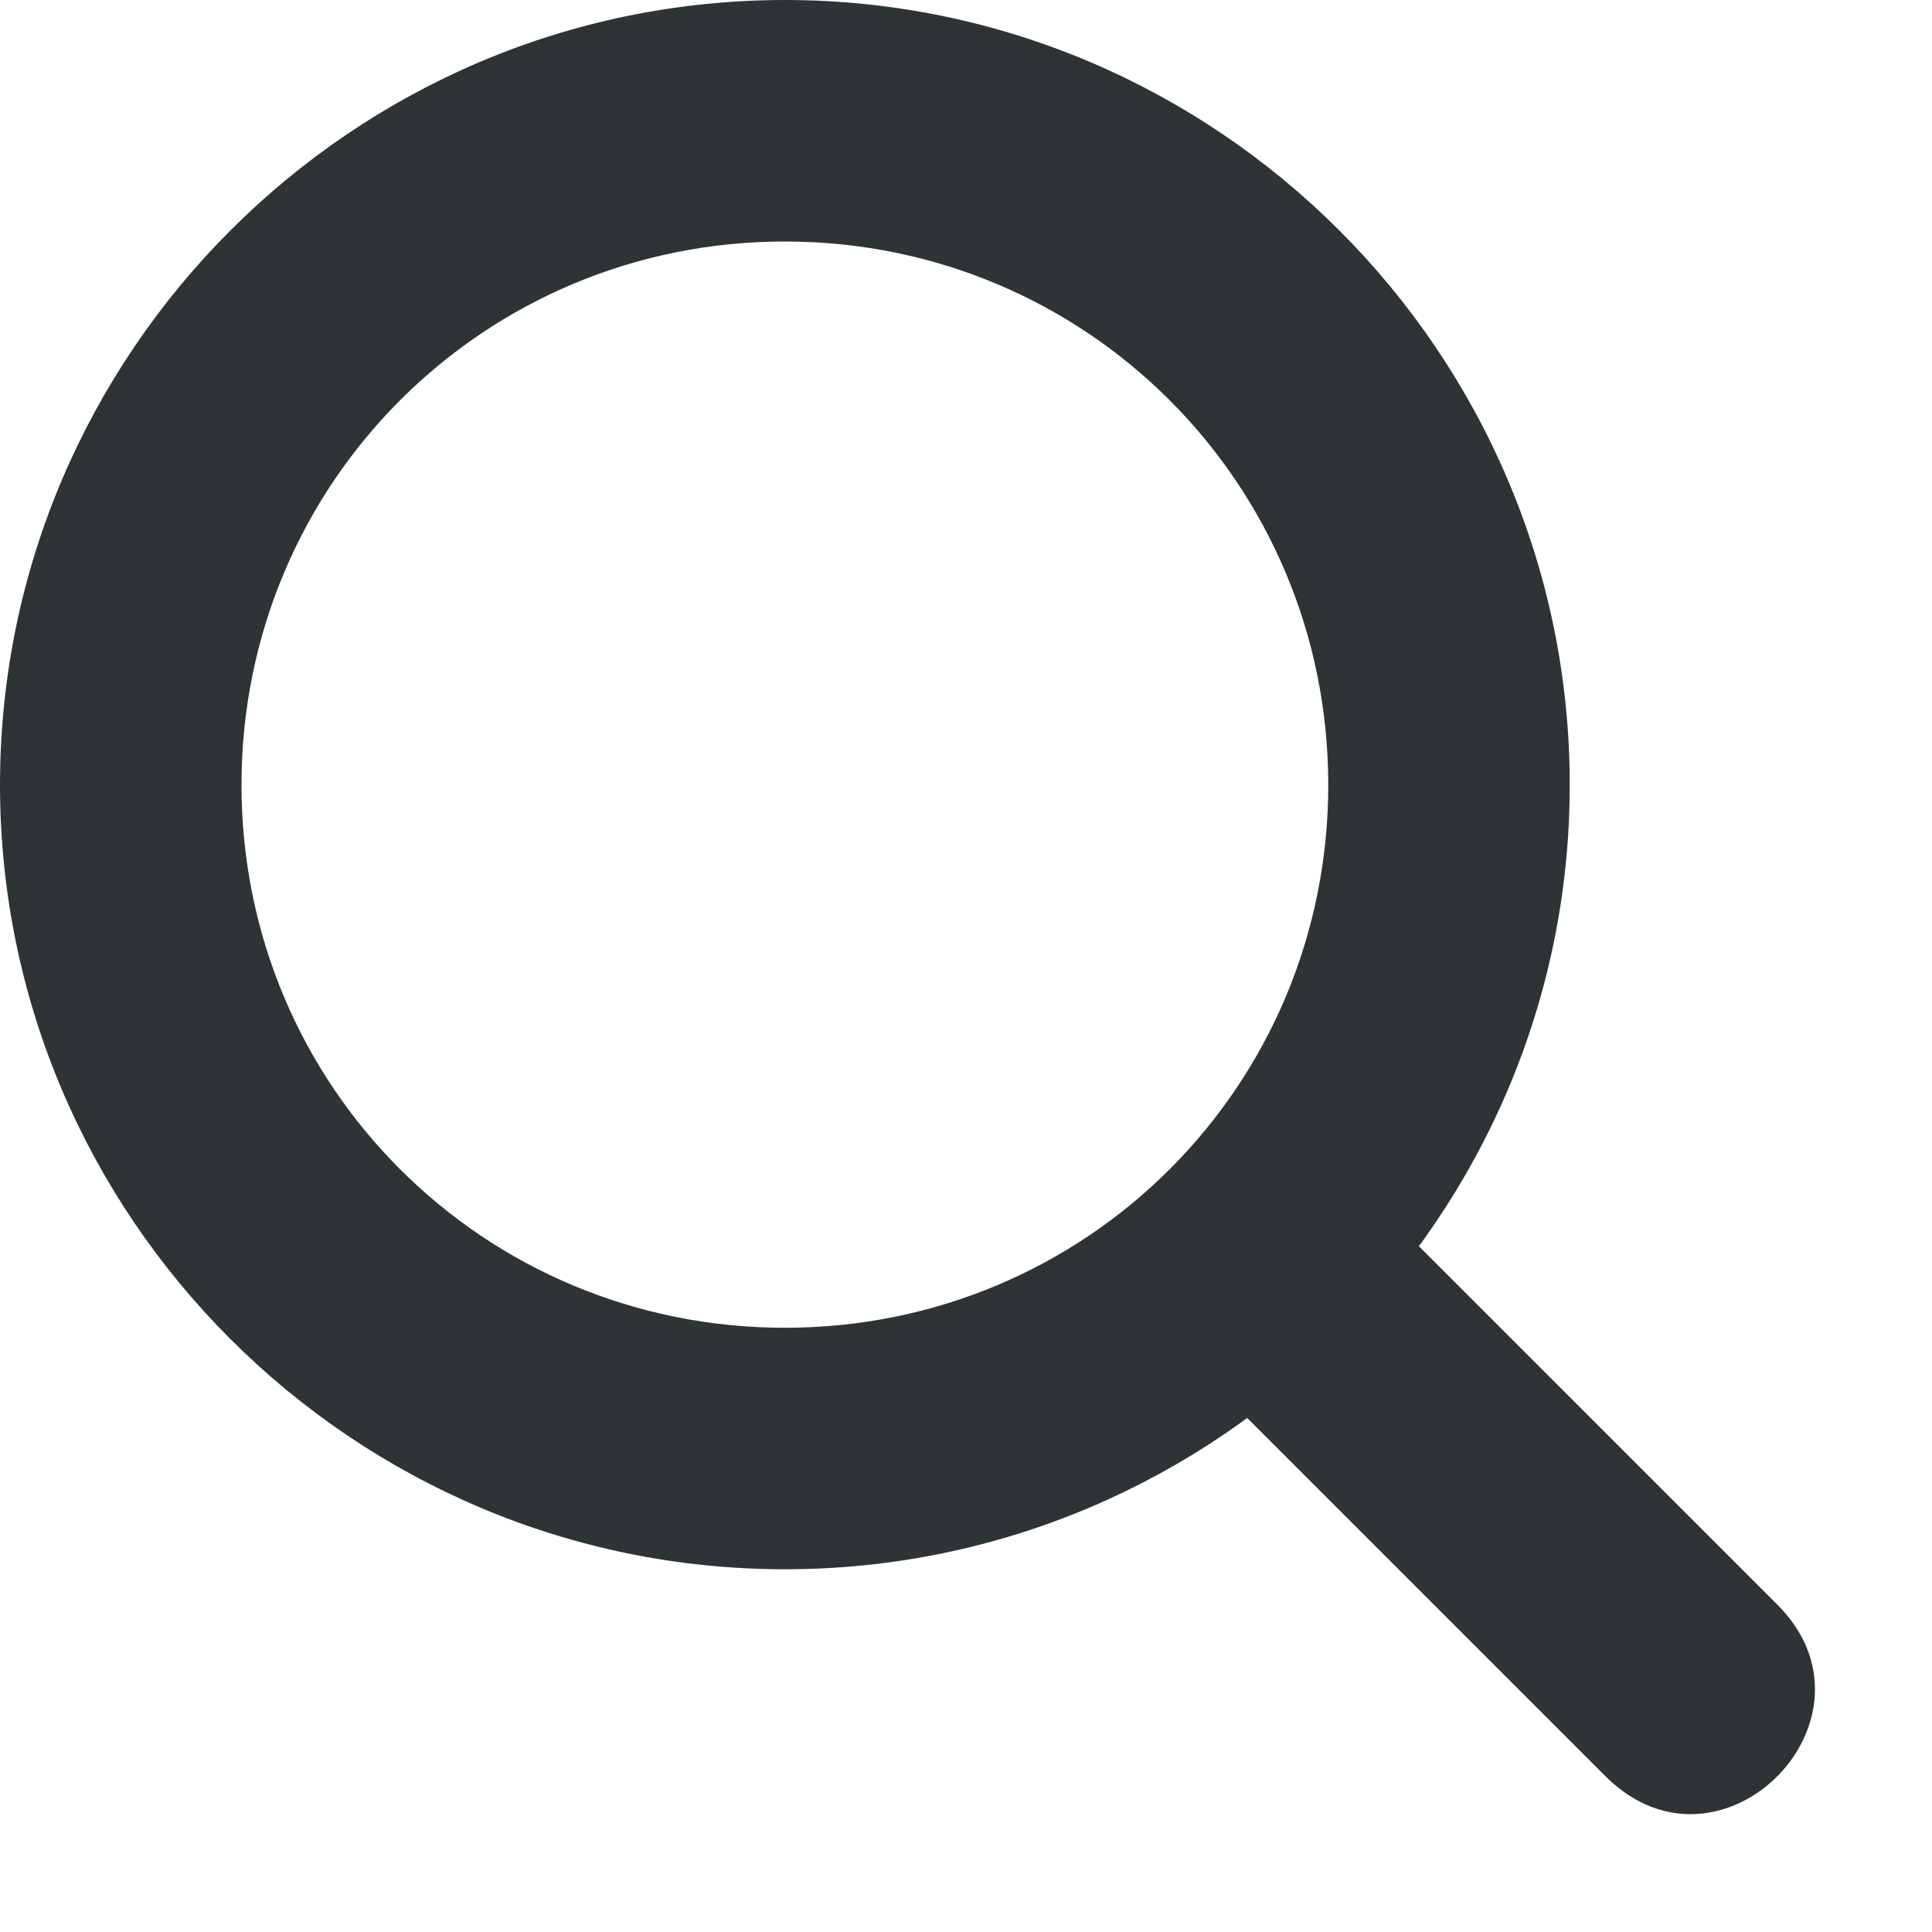
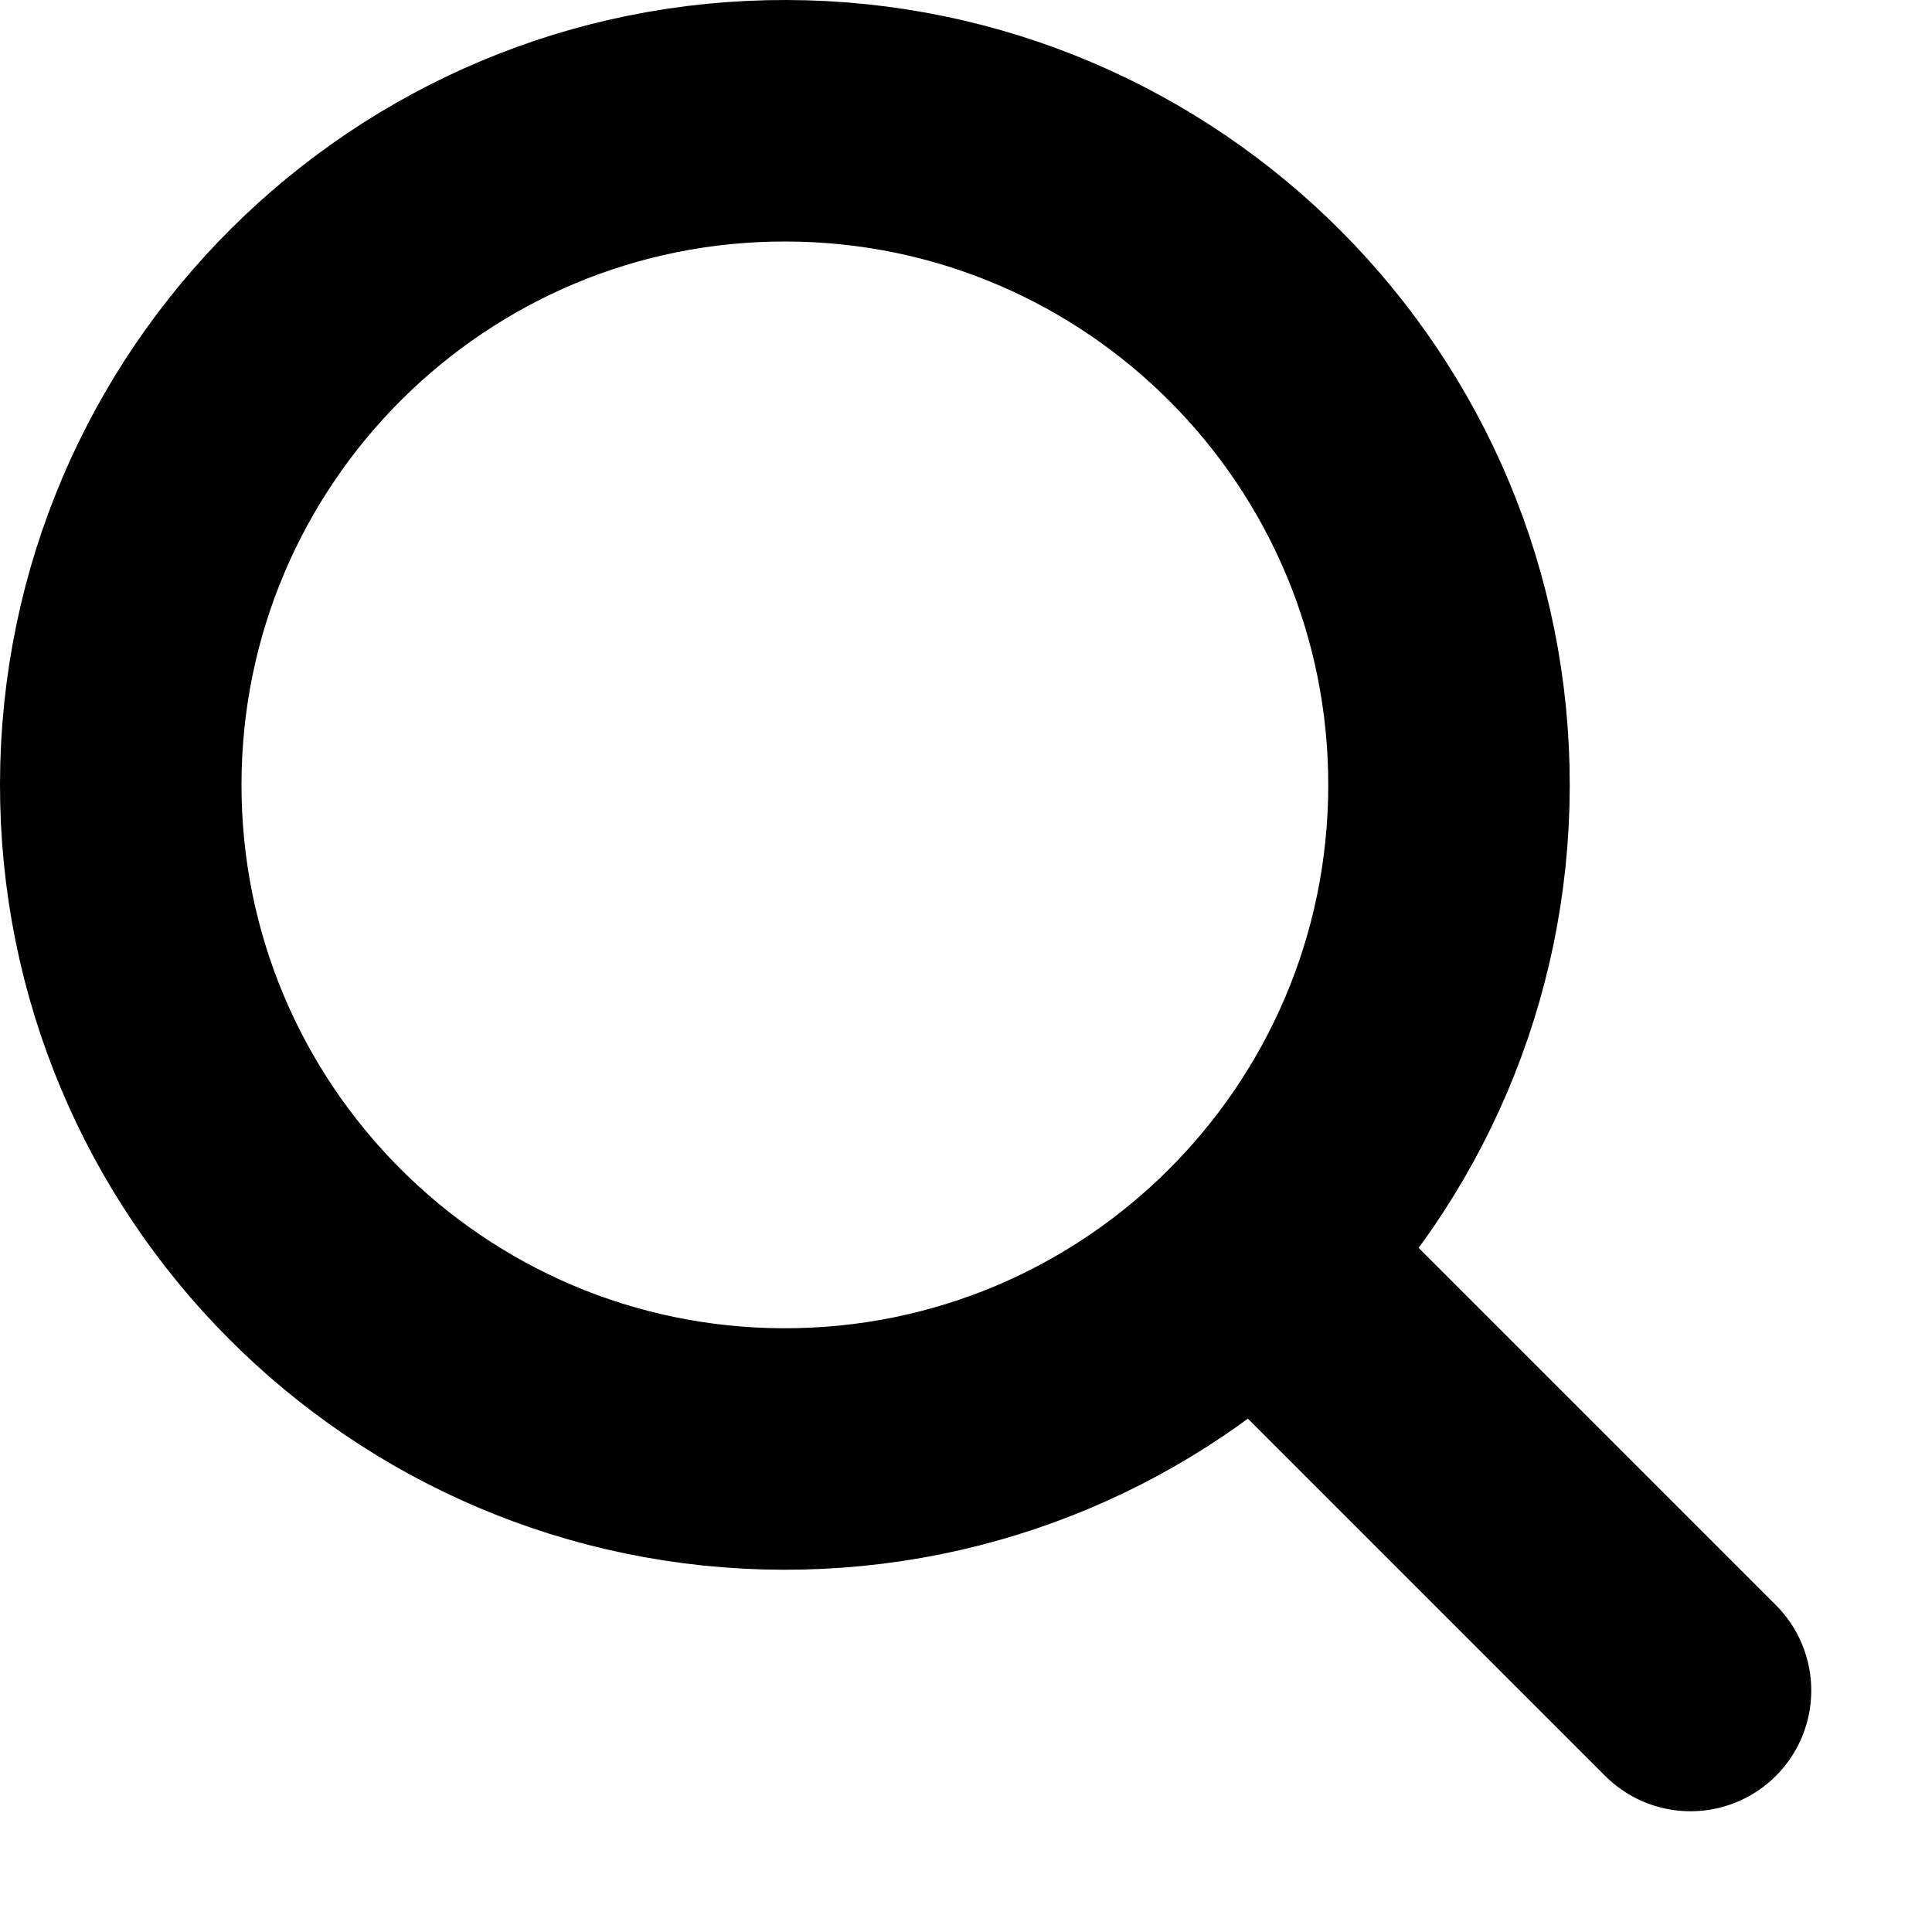
- <svg xmlns="http://www.w3.org/2000/svg" height="16px" viewBox="0 0 16 16" width="16px">
-   <g fill="#2e3436">
-     <path d="m 10.805 10 c -0.812 0.145 -1.105 1.156 -0.5 1.719 l 3 3 c 0.957 0.938 2.363 -0.5 1.406 -1.438 l -3 -3 c -0.238 -0.242 -0.578 -0.348 -0.906 -0.281 z m 0 0" />
-     <path d="m 6.5 0 c -3.578 0 -6.5 2.922 -6.5 6.5 s 2.922 6.496 6.5 6.496 s 6.5 -2.918 6.5 -6.496 s -2.922 -6.5 -6.5 -6.5 z m 0 2 c 2.496 0 4.5 2.004 4.5 4.5 s -2.004 4.496 -4.5 4.496 s -4.5 -2 -4.5 -4.496 s 2.004 -4.5 4.5 -4.5 z m 0 0" />
-   </g>
+ <svg xmlns="http://www.w3.org/2000/svg" xmlns:ns1="https://www.gtk.org/grappa" width="16" height="16" ns1:version="1" ns1:state="0" ns1:keywords="system-search loupe edit-find system-search folder-saved-search preferences-system-search preferences-window-search adw">
+   <path id="path0" fill="none" stroke="url(&quot;#gpa:foreground&quot;) rgb(0,0,0)" stroke-width="2" stroke-linecap="round" stroke-linejoin="round" d="M 14 14 L 10.389 10.389 M 12 6.514 C 11.992 9.551, 9.524 12.008, 6.486 12 C 3.449 11.992, 0.992 9.524, 1 6.486 C 1.008 3.449, 3.476 0.992, 6.514 1 C 9.551 1.008, 12.008 3.476, 12 6.514 Z" class="transparent-fill foreground-stroke" ns1:stroke-width="0.5 2 3" ns1:stroke="foreground" ns1:fill="none">
+     </path>
</svg>
